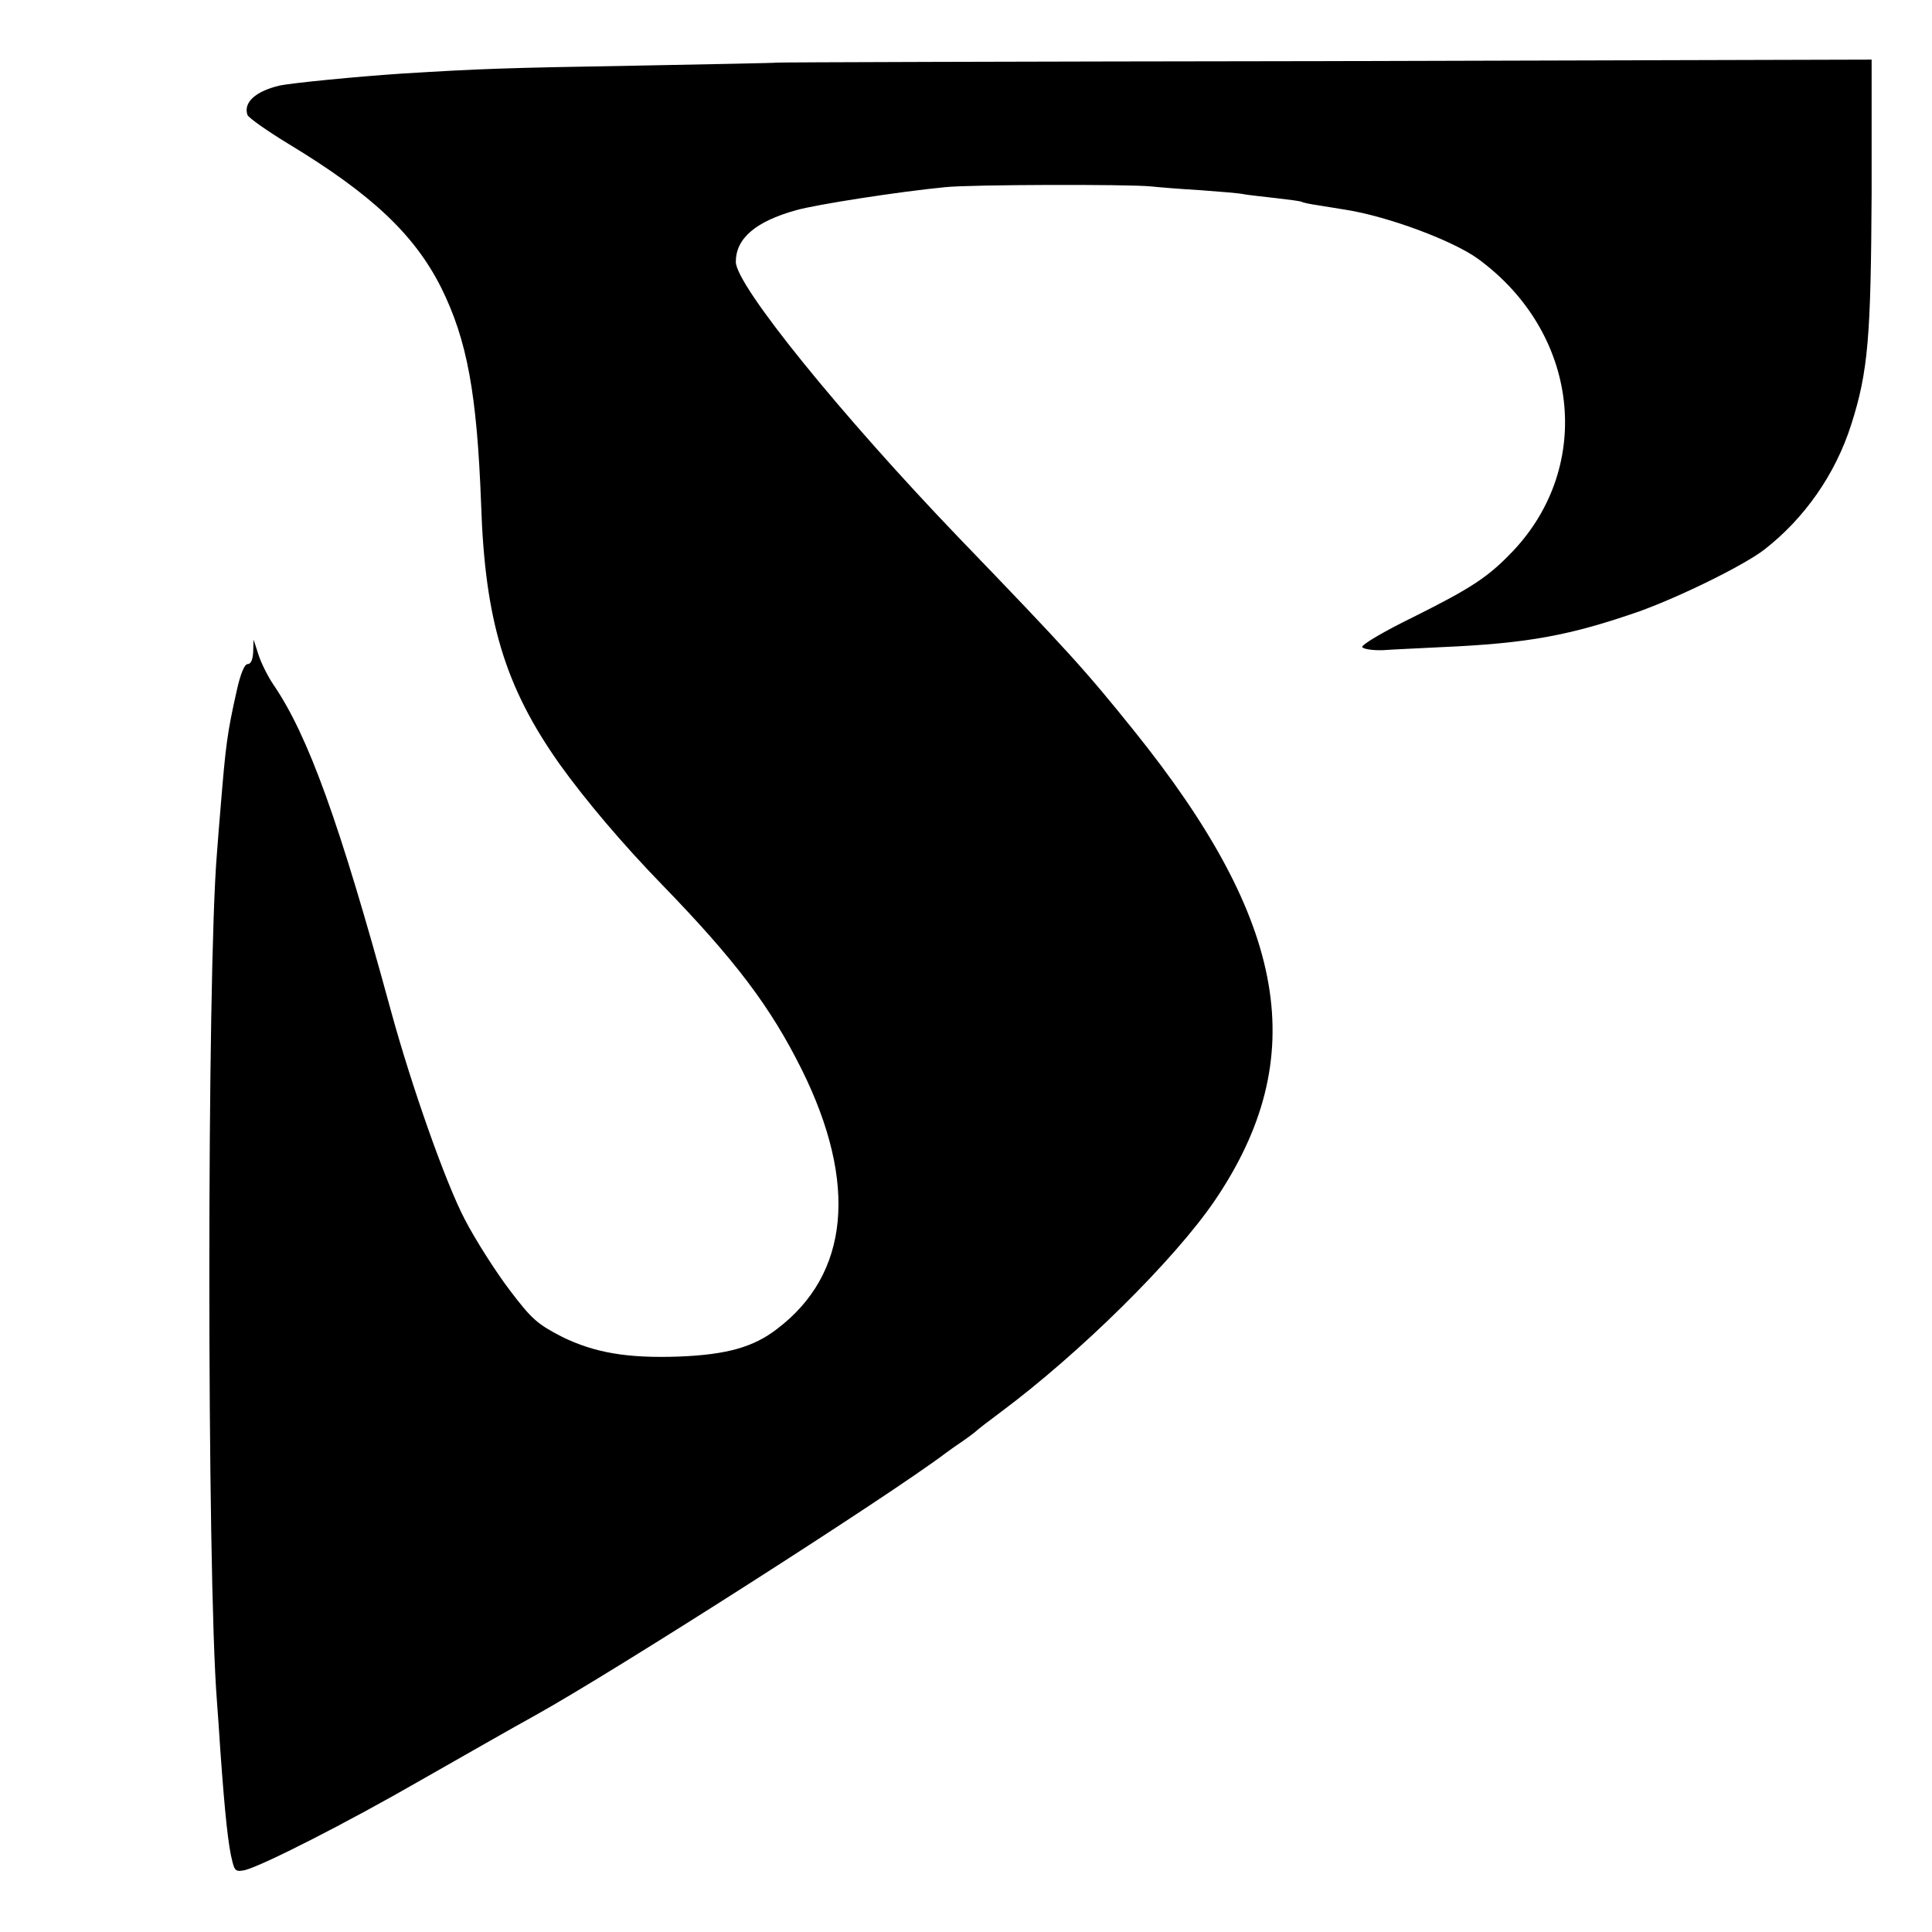
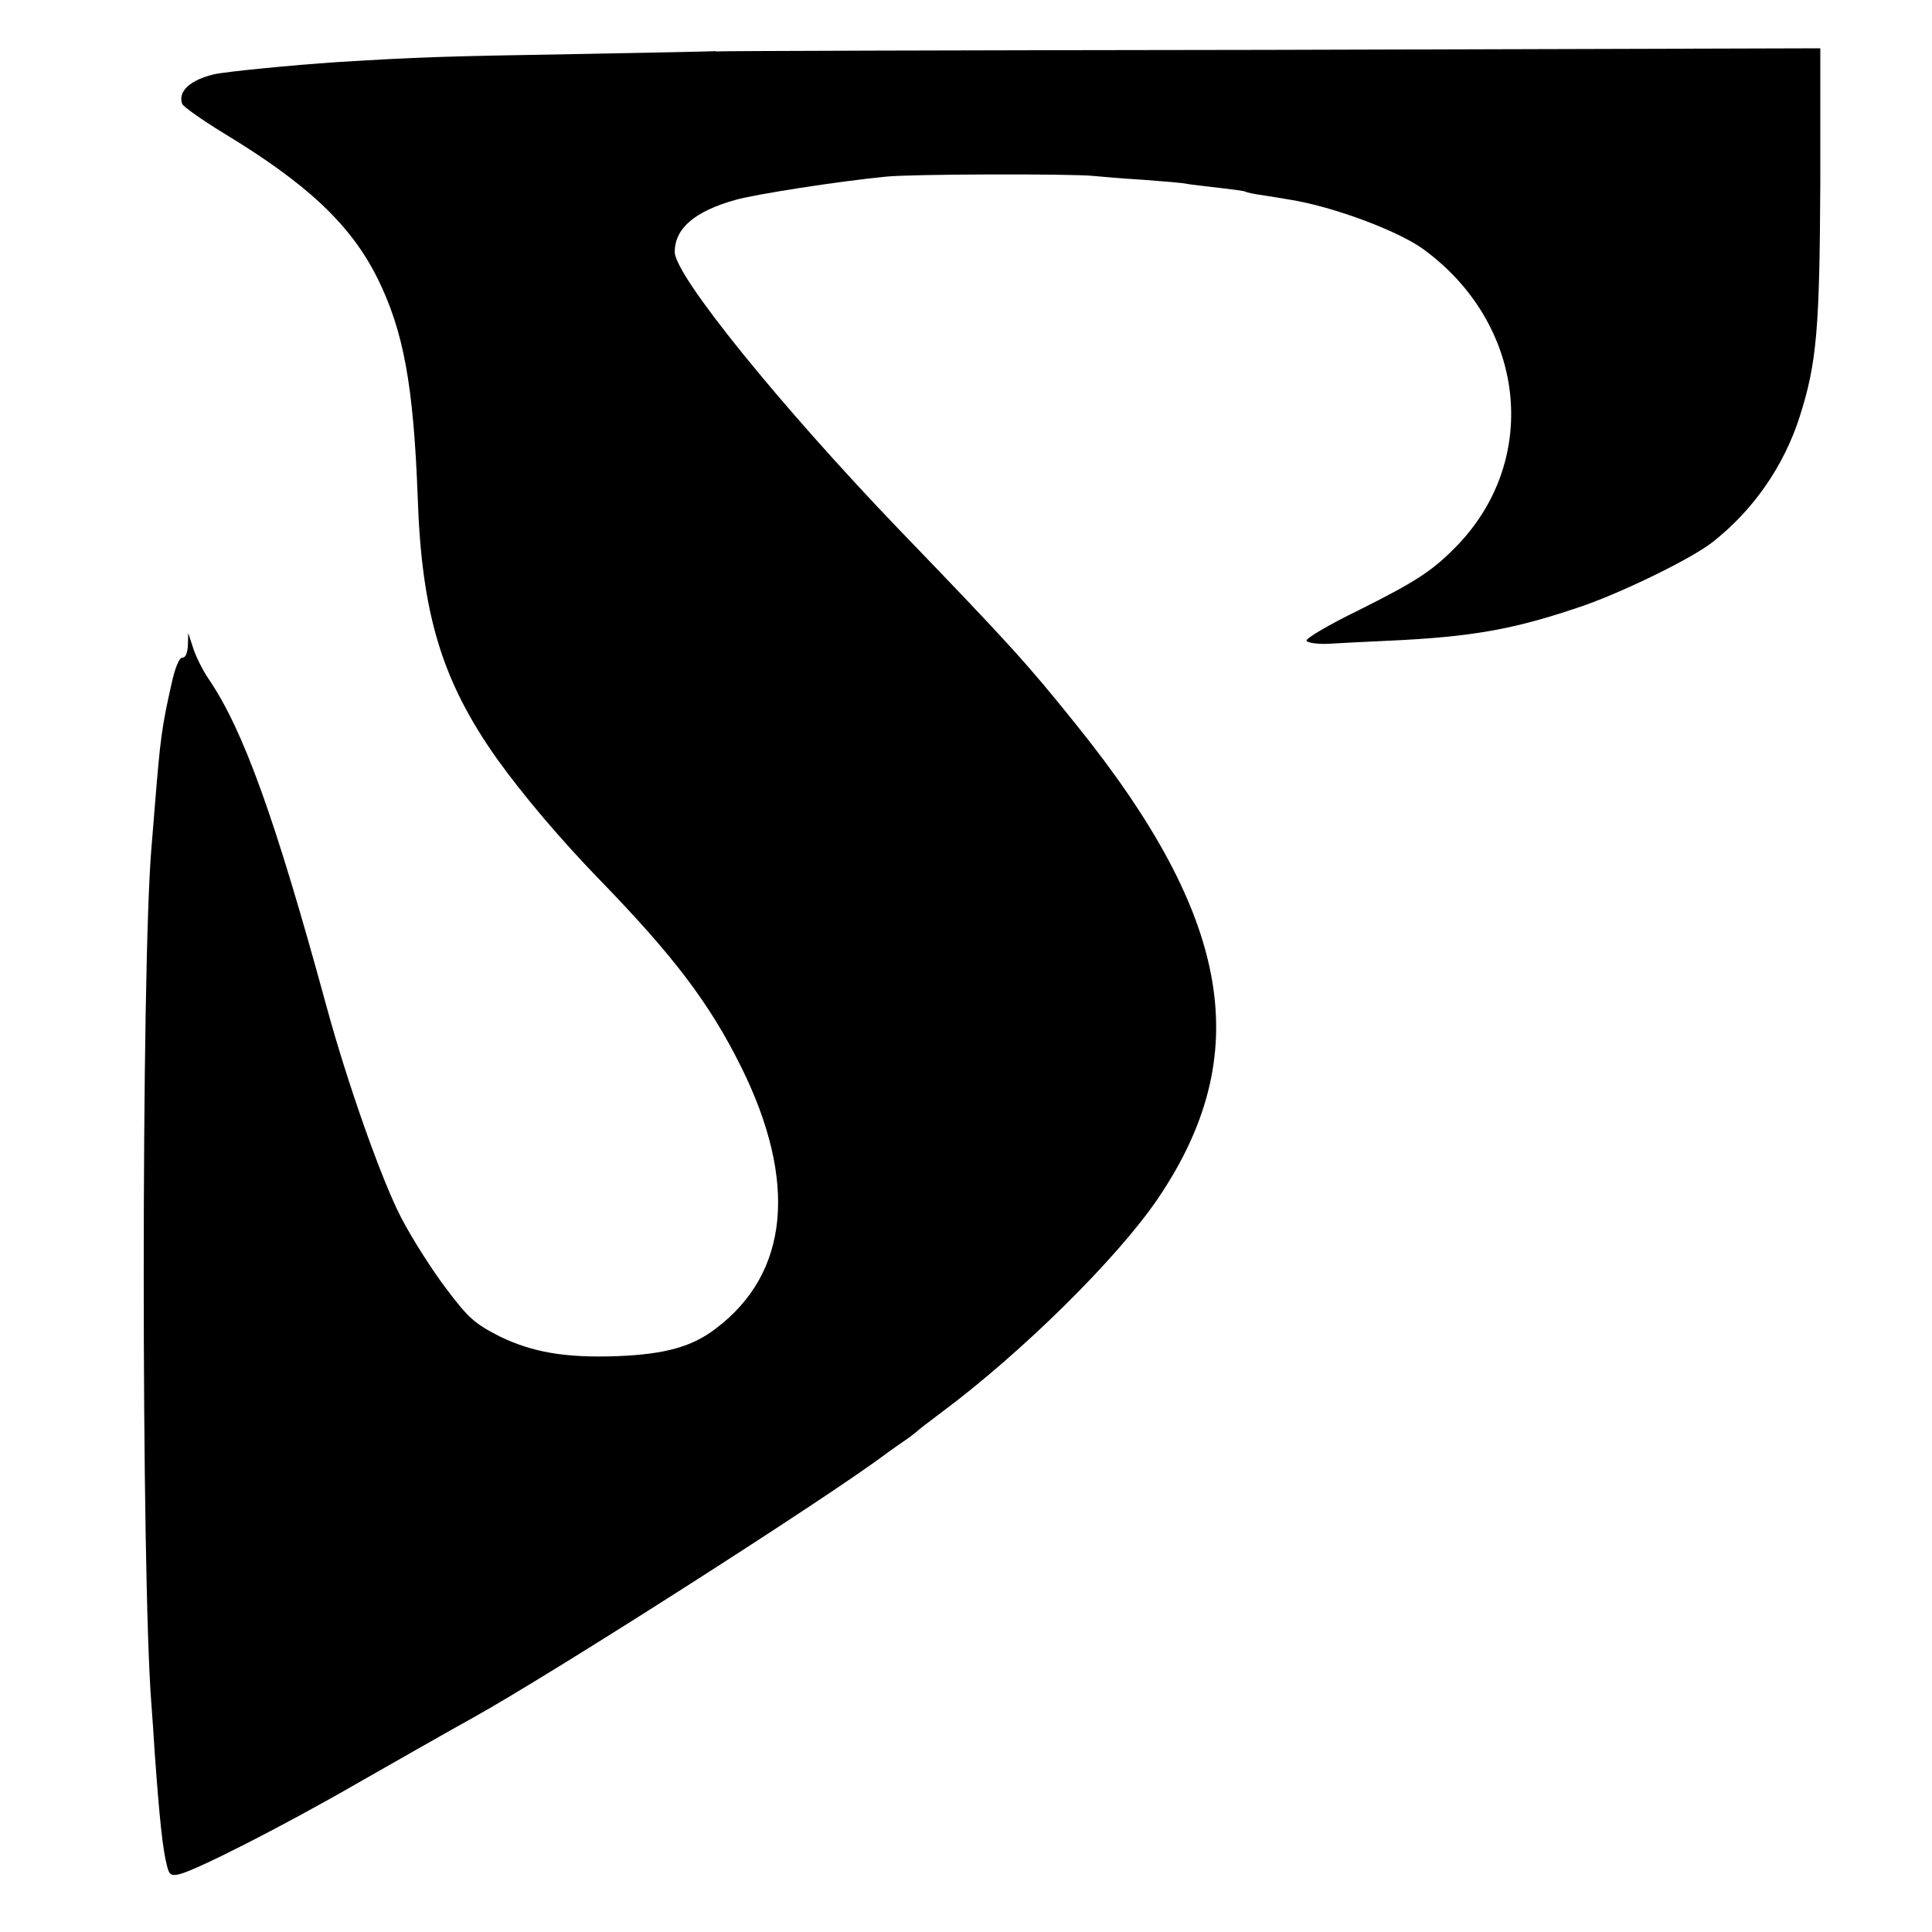
- <svg xmlns="http://www.w3.org/2000/svg" version="1" width="682.667" height="682.667" viewBox="0 0 512 512">
-   <path d="M205.7 16.6c-.1.1-16.8.4-37.2.8-35.2.6-40.7.8-62 2.1-12 .8-29.4 2.5-32.5 3.2-6.3 1.5-9.6 4.5-8.4 7.8.4.8 5.2 4.2 10.8 7.6 22 13.3 33.4 24 40.5 38.1 6.9 13.9 9.5 28.1 10.6 57.4 1 30.8 6.3 48.4 20.8 68.9 6.8 9.5 16.7 21.2 27.2 32 19.3 19.9 28.7 32.3 37 49 14.9 30.1 12.6 54.2-6.6 68.7-6.2 4.8-13.3 6.8-25.9 7.3-13.7.5-22.4-1-31-5.2-6.6-3.4-8.1-4.7-14-12.5-3.7-4.9-9-13.2-11.8-18.6-5.1-9.7-14.2-35.5-19.7-55.7-13.5-49.5-21.8-72.5-31-86-1.5-2.2-3.3-5.8-4-8l-1.3-4-.1 3.2c-.1 2.1-.6 3.3-1.5 3.3-.8 0-1.9 2.6-2.9 7.2-2.5 11.1-2.9 14.5-4.2 30.3-.3 3.8-.8 9.5-1 12.5-2.7 31.7-2.7 191.3 0 225 .2 2.5.6 8.3.9 13 1.2 16.8 2.1 25.3 3.2 29.4.6 2.4 1 2.7 3.3 2.2 4.5-1.1 26.8-12.4 47.1-24.1 10.7-6.1 24.2-13.8 30-17 20.9-11.6 93.8-58.2 108.6-69.4 1.2-.9 3.2-2.3 4.4-3.1 1.2-.8 2.8-2 3.4-2.5.6-.6 3.6-2.9 6.7-5.2 21.1-15.7 46.1-40.4 56.8-56.1 25.7-37.9 19.5-73.8-21.5-124.7-12.7-15.8-17.2-20.8-46.3-51-31.3-32.6-59.1-66.9-59.1-73.1 0-6.2 5.2-10.7 16-13.7 5.3-1.5 27.1-4.9 39.5-6.1 6.4-.7 48.6-.8 54.5-.2 1.9.2 7.8.7 13.1 1 5.3.4 10.5.8 11.7 1.1 1.1.2 4.9.6 8.3 1 3.5.4 6.6.8 6.9 1 .3.2 2.2.6 4.3.9 2 .3 5.4.9 7.4 1.2 11.3 1.8 28.4 8.2 35 13 26.7 19.5 30.8 54.7 9.2 77.5-6.6 6.9-10.9 9.7-26.3 17.4-7.8 3.8-13.9 7.4-13.6 8 .3.5 2.8.9 5.5.8 2.8-.2 9.7-.5 15.5-.8 23-1 34.1-3.1 52.5-9.5 10.8-3.9 27.5-12.1 33-16.3 10.7-8.3 18.9-20 23.1-33.2 4.5-14.1 5.2-23.2 5.4-61.3V15.8l-145.1.4c-79.8.1-145.1.3-145.2.4z" />
+ <svg xmlns="http://www.w3.org/2000/svg" width="16" height="16" version="1" viewBox="0 0 16 16">
+   <path d="m5.925 0.423c-0.003 0.003-0.53 0.013-1.173 0.025-1.109 0.019-1.283 0.025-1.954 0.066-0.378 0.025-0.927 0.079-1.024 0.101-0.199 0.047-0.303 0.142-0.265 0.246 0.013 0.025 0.164 0.132 0.34 0.24 0.693 0.419 1.053 0.756 1.276 1.201 0.217 0.438 0.299 0.886 0.334 1.809 0.032 0.971 0.199 1.526 0.656 2.172 0.214 0.299 0.526 0.668 0.857 1.009 0.608 0.627 0.905 1.018 1.166 1.544 0.47 0.949 0.397 1.708-0.208 2.165-0.195 0.151-0.419 0.214-0.816 0.23-0.432 0.016-0.706-0.032-0.977-0.164-0.208-0.107-0.255-0.148-0.441-0.394-0.117-0.154-0.284-0.416-0.372-0.586-0.161-0.306-0.448-1.119-0.621-1.756-0.426-1.56-0.687-2.285-0.977-2.711-0.047-0.069-0.104-0.183-0.126-0.252l-0.041-0.126-0.003 0.101c-0.003 0.066-0.019 0.104-0.047 0.104-0.025 0-0.06 0.082-0.091 0.227-0.079 0.35-0.091 0.457-0.132 0.955-0.009 0.12-0.025 0.299-0.032 0.394-0.085 0.999-0.085 6.03 0 7.092 0.006 0.079 0.019 0.262 0.028 0.41 0.038 0.53 0.066 0.797 0.101 0.927 0.019 0.076 0.032 0.085 0.104 0.069 0.142-0.035 0.845-0.391 1.485-0.76 0.337-0.192 0.763-0.435 0.946-0.536 0.659-0.366 2.957-1.835 3.423-2.188 0.038-0.028 0.101-0.072 0.139-0.098 0.038-0.025 0.088-0.063 0.107-0.079 0.019-0.019 0.113-0.091 0.211-0.164 0.665-0.495 1.453-1.273 1.79-1.768 0.81-1.195 0.615-2.326-0.678-3.93-0.4-0.498-0.542-0.656-1.459-1.607-0.987-1.028-1.863-2.109-1.863-2.304 0-0.195 0.164-0.337 0.504-0.432 0.167-0.047 0.854-0.154 1.245-0.192 0.202-0.022 1.532-0.025 1.718-0.006 0.06 0.006 0.246 0.022 0.413 0.032 0.167 0.013 0.331 0.025 0.369 0.035 0.035 0.006 0.154 0.019 0.262 0.032 0.11 0.013 0.208 0.025 0.217 0.032 0.009 0.006 0.069 0.019 0.136 0.028 0.063 0.009 0.17 0.028 0.233 0.038 0.356 0.057 0.895 0.258 1.103 0.41 0.842 0.615 0.971 1.724 0.29 2.443-0.208 0.217-0.344 0.306-0.829 0.548-0.246 0.12-0.438 0.233-0.429 0.252 0.009 0.016 0.088 0.028 0.173 0.025 0.088-0.006 0.306-0.016 0.489-0.025 0.725-0.032 1.075-0.098 1.655-0.299 0.34-0.123 0.867-0.381 1.04-0.514 0.337-0.262 0.596-0.63 0.728-1.046 0.142-0.444 0.164-0.731 0.17-1.932v-1.116l-4.574 0.013c-2.515 0.003-4.574 0.009-4.577 0.013z" stroke-width=".032" />
</svg>
